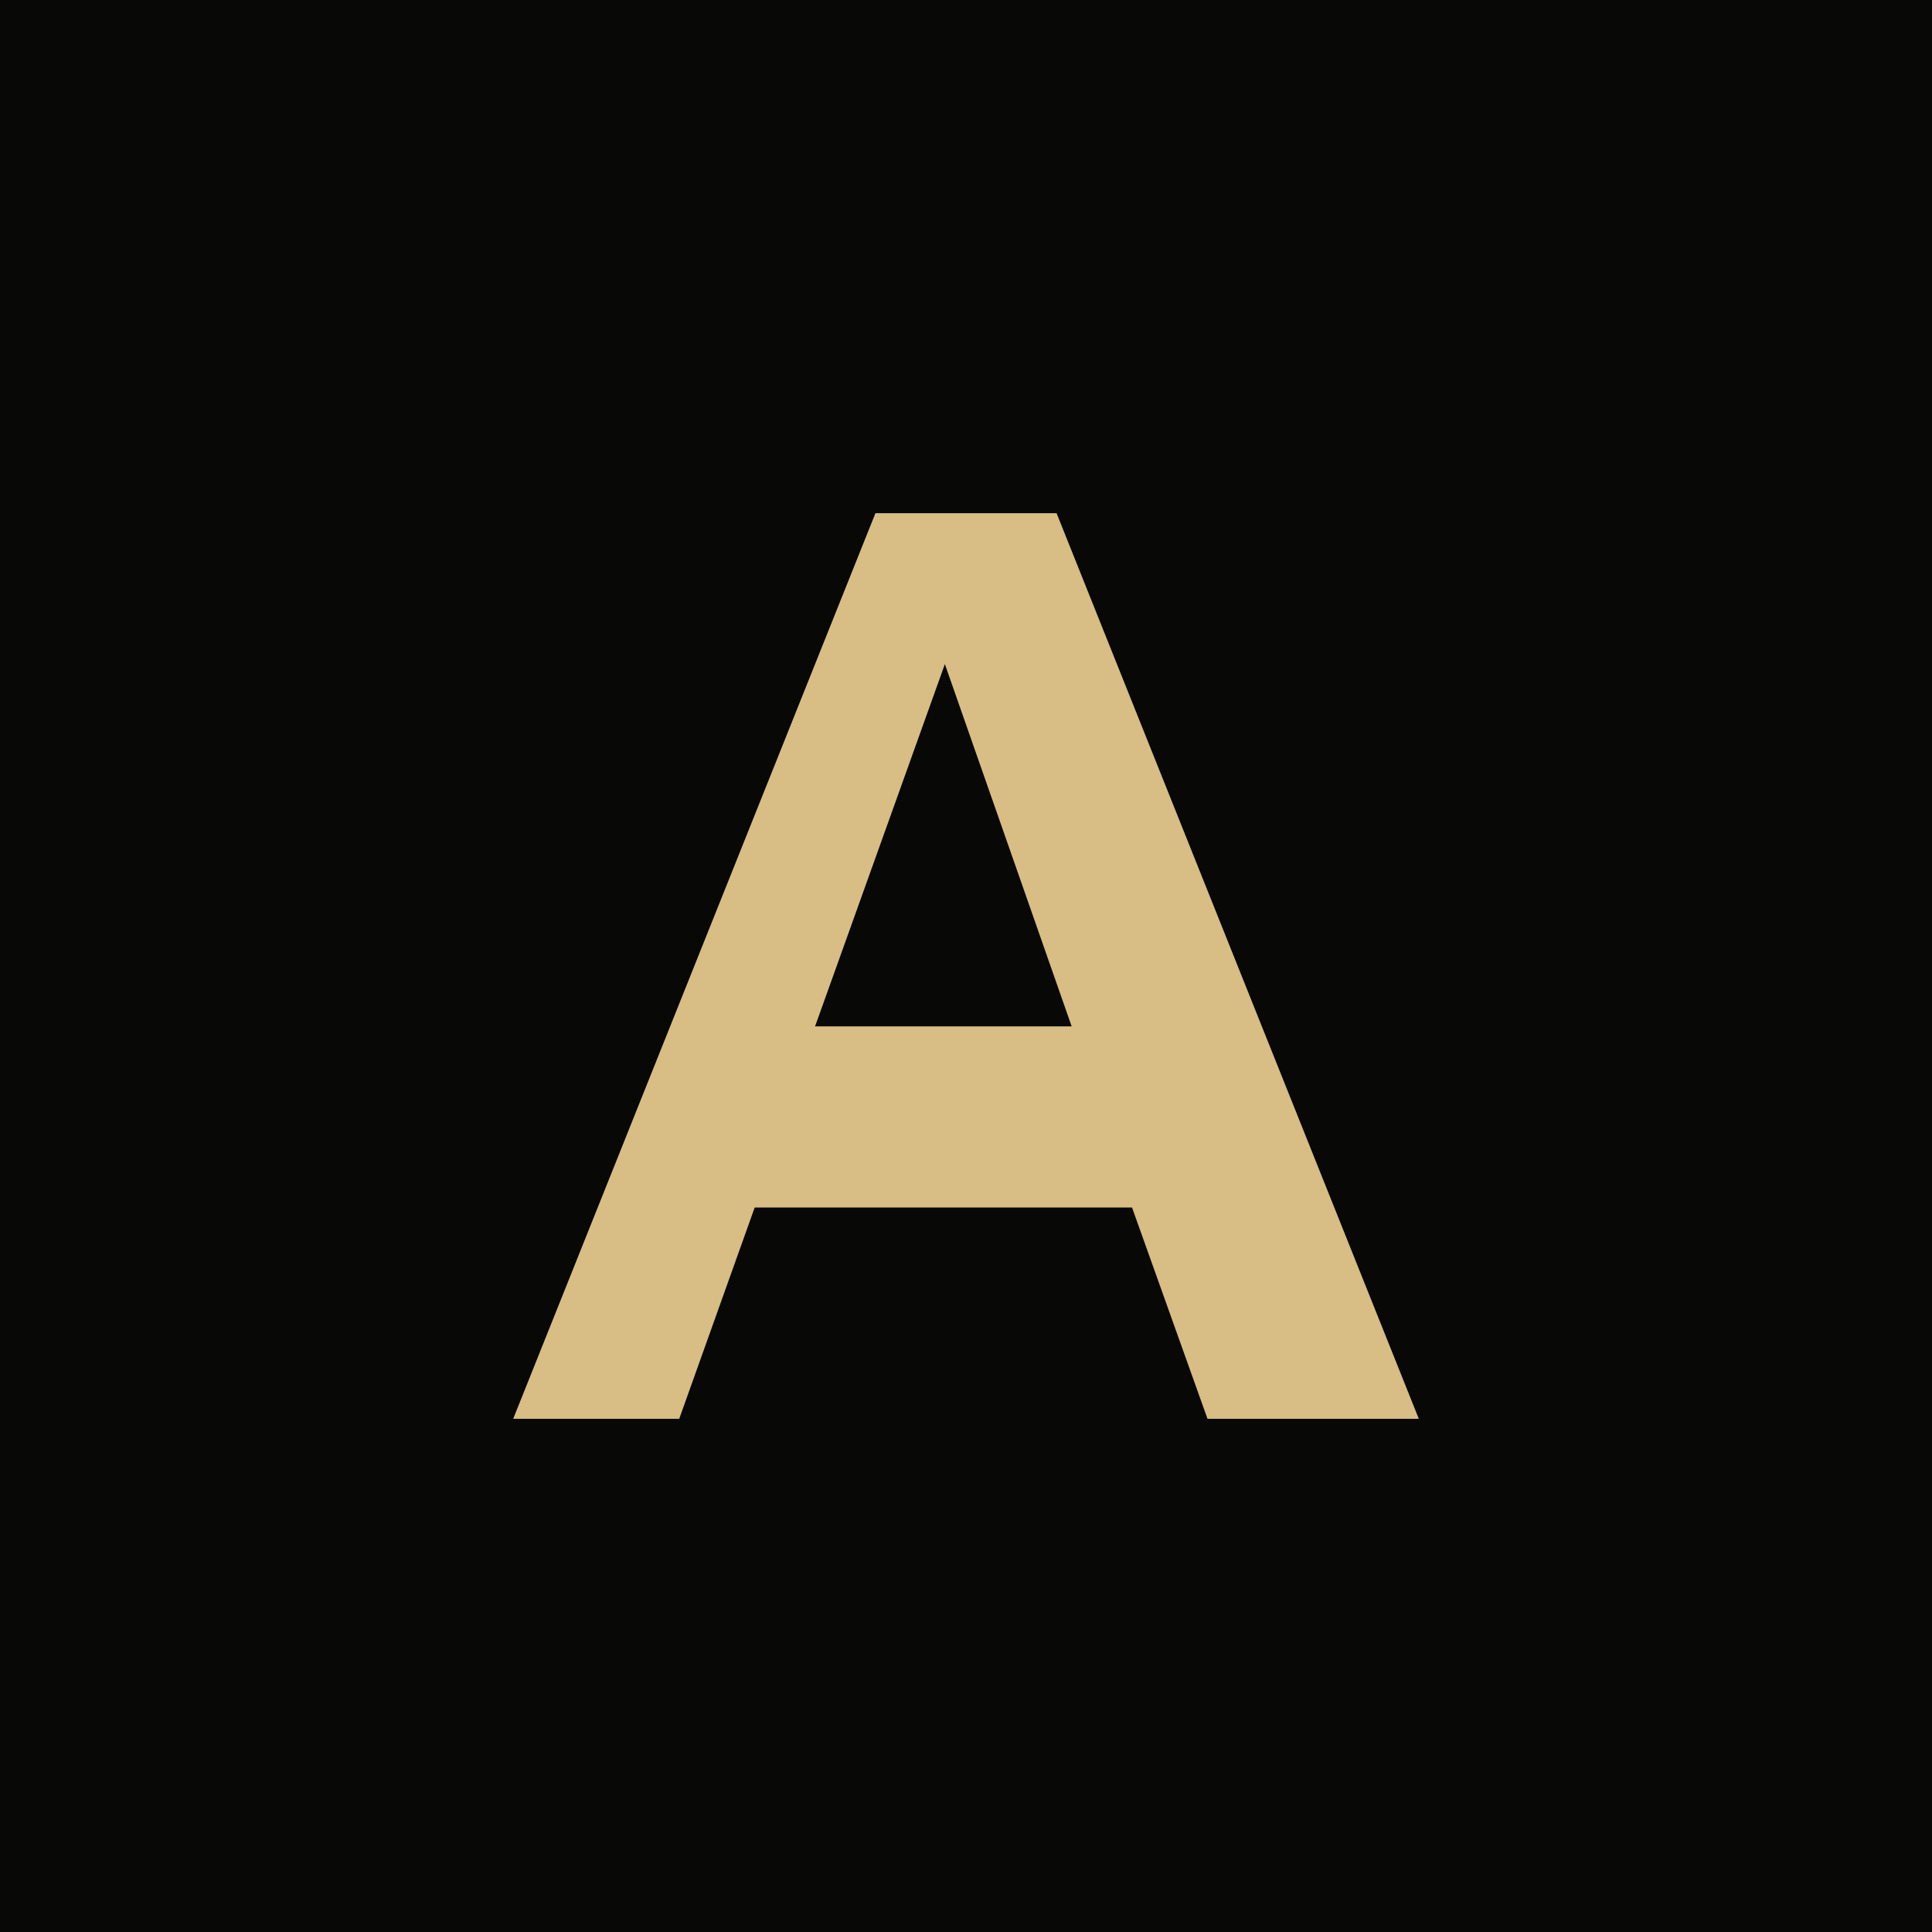
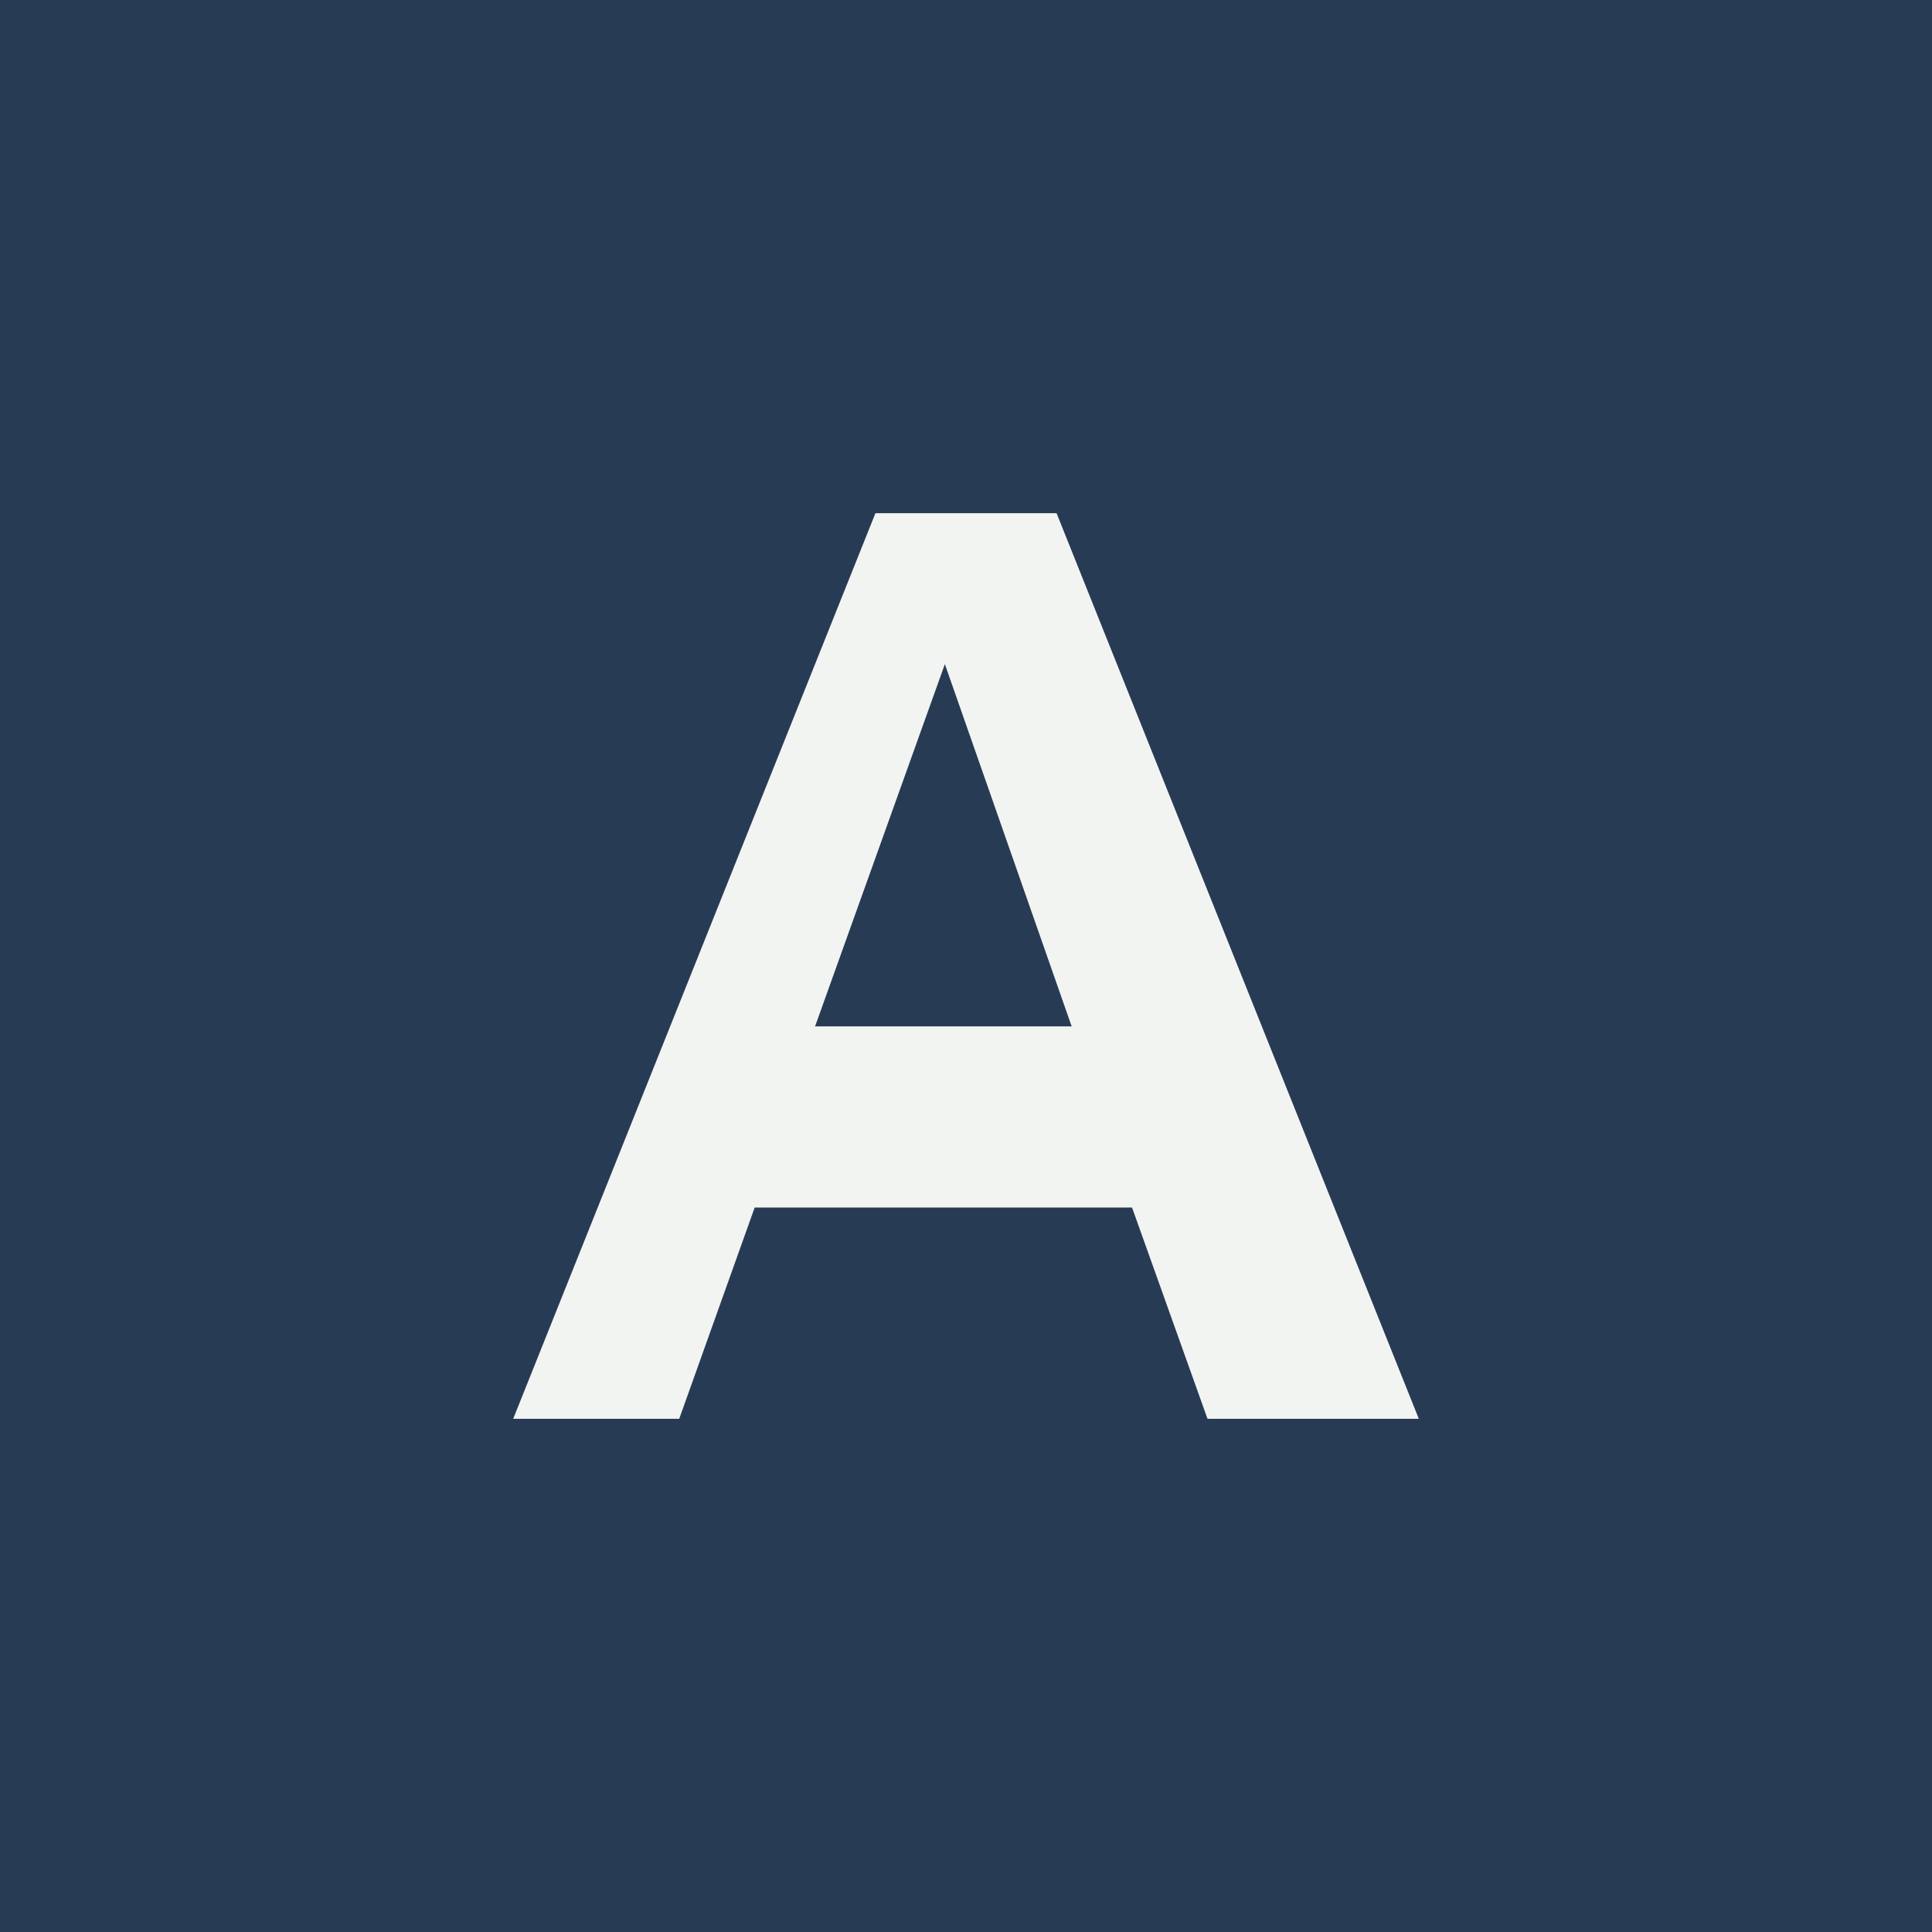
<svg xmlns="http://www.w3.org/2000/svg" viewBox="0 0 64 64">
-   <rect width="64" height="64" fill="#080806" />
-   <path d="M17 47 29 17h6l12 30h-7l-2.5-7H25L22.5 47H17Zm10-13h8.5L31.3 22 27 34Z" fill="#d8bd84" />
+   <rect width="64" height="64" fill="#283B55" />
+   <path d="M17 47 29 17h6l12 30h-7l-2.5-7H25L22.5 47H17Zm10-13h8.5L31.3 22 27 34Z" fill="#F2F4F2" />
</svg>
